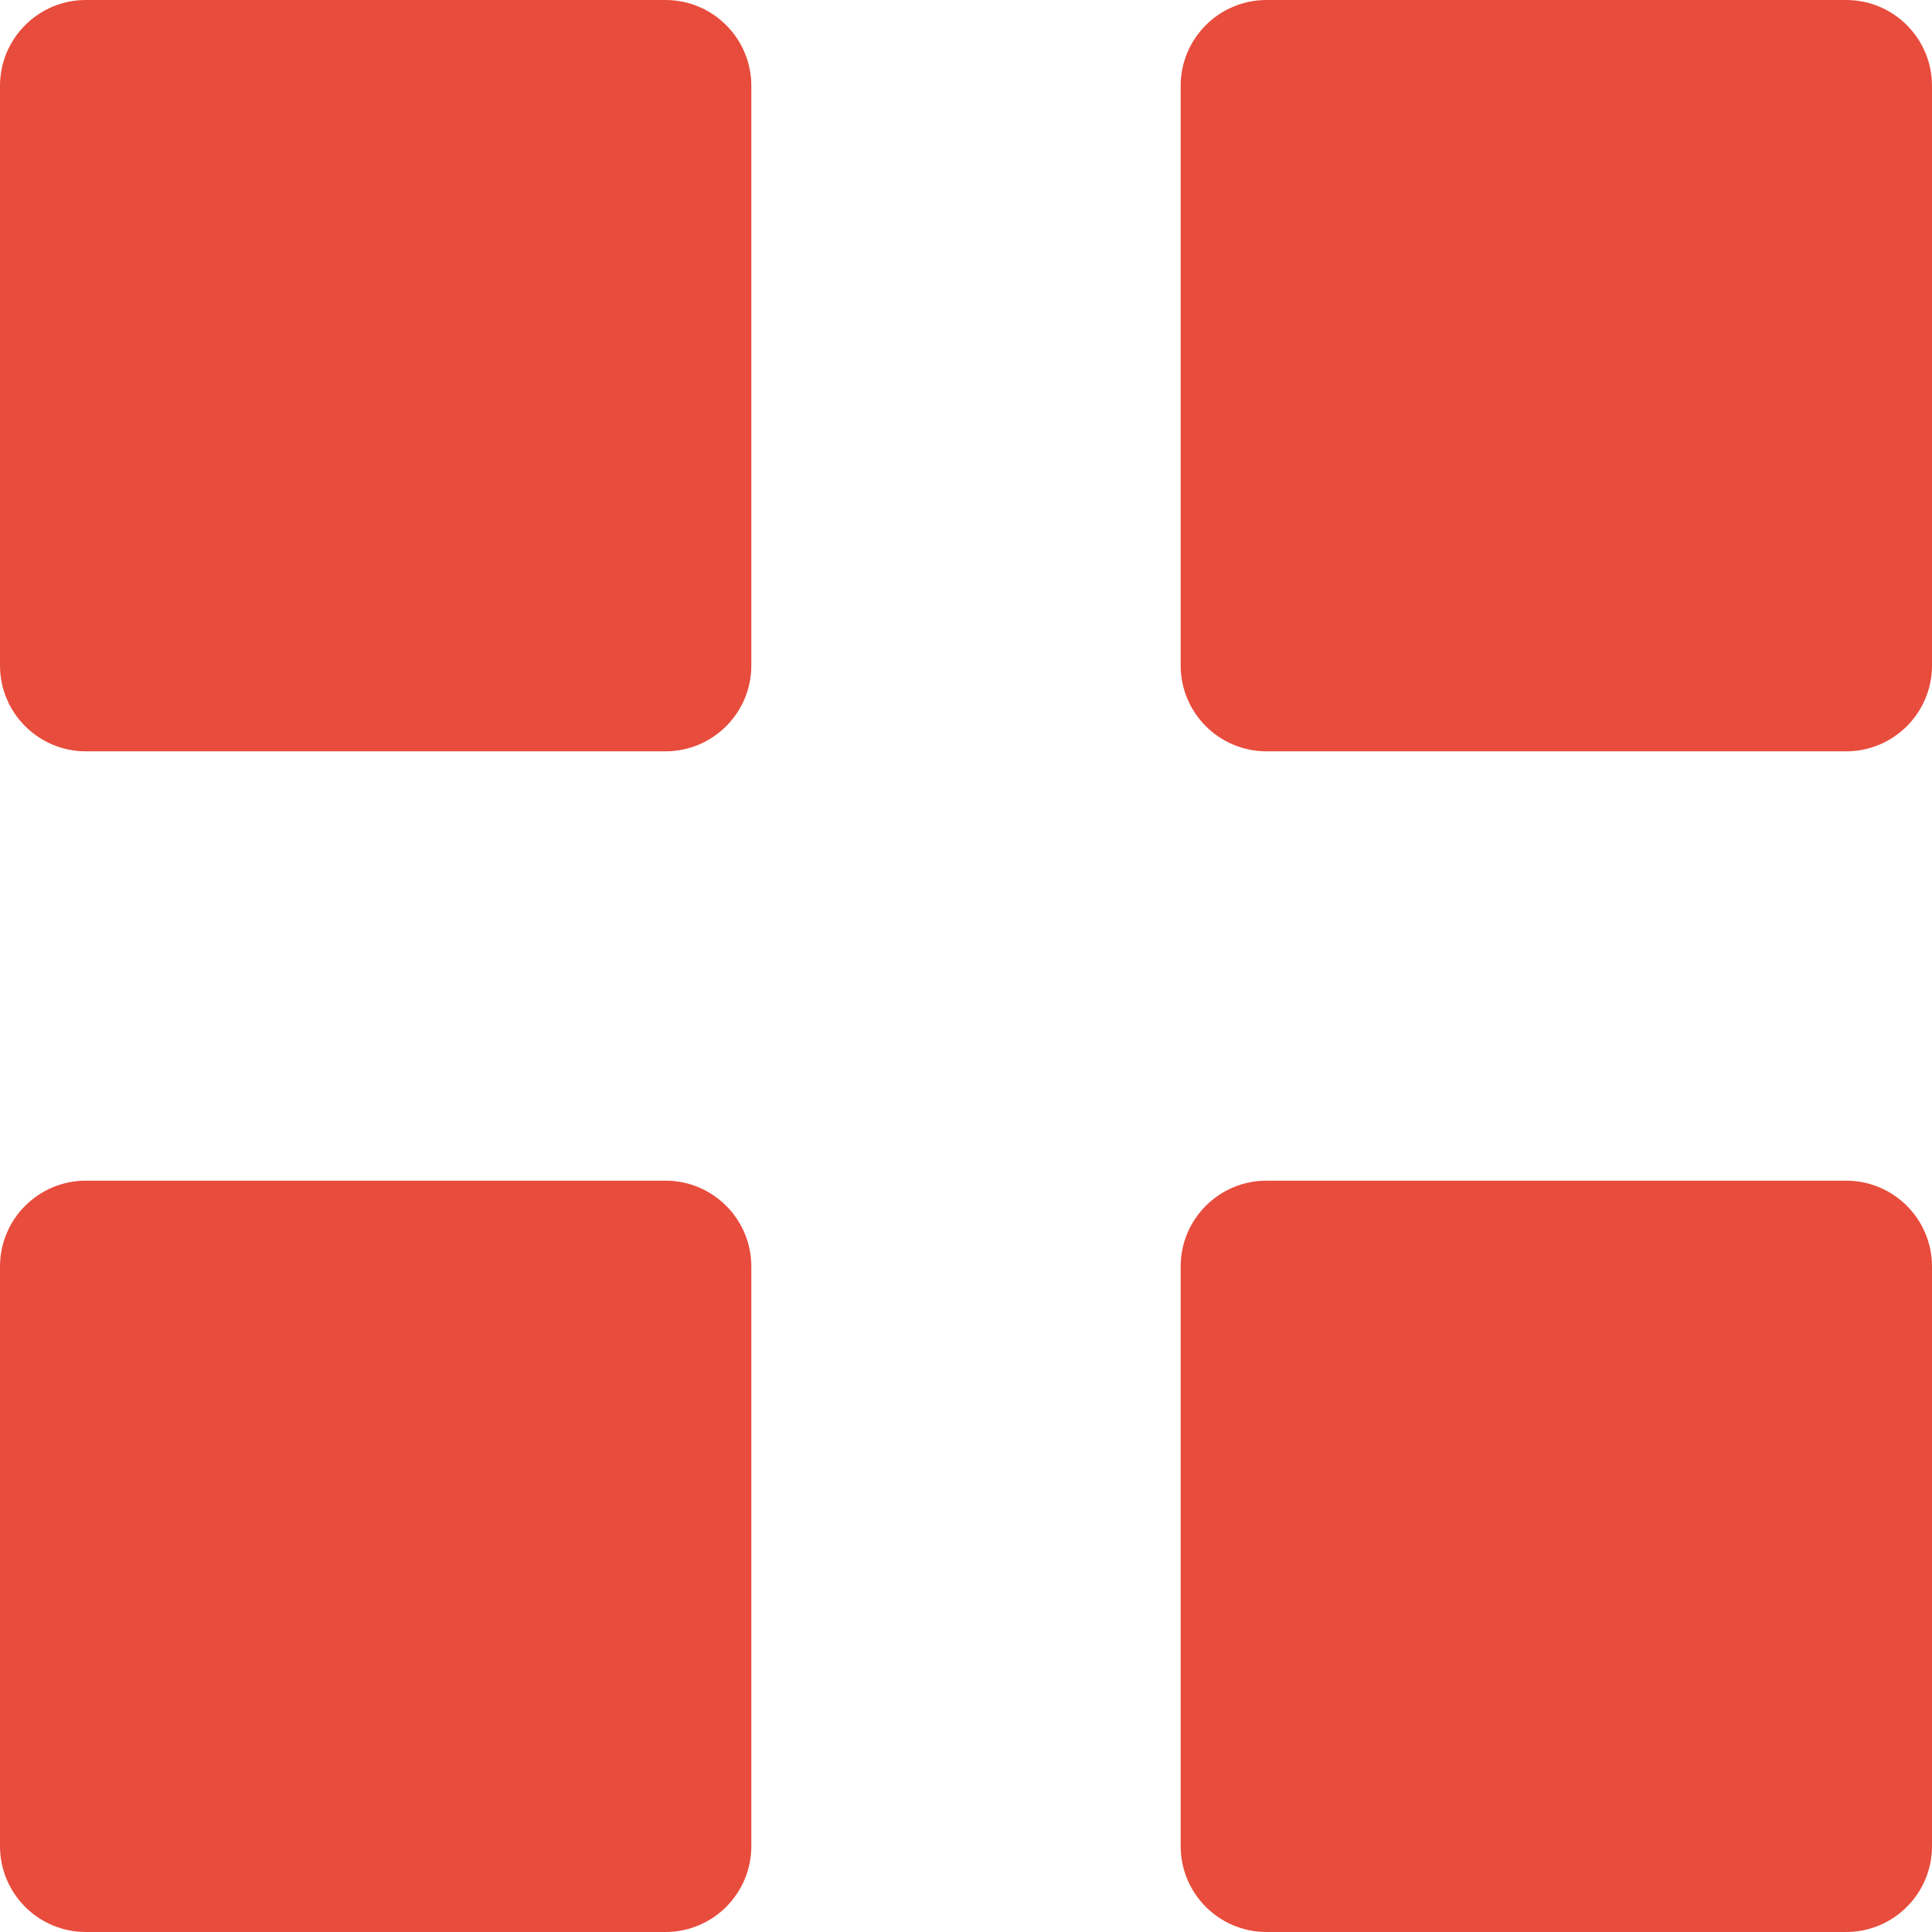
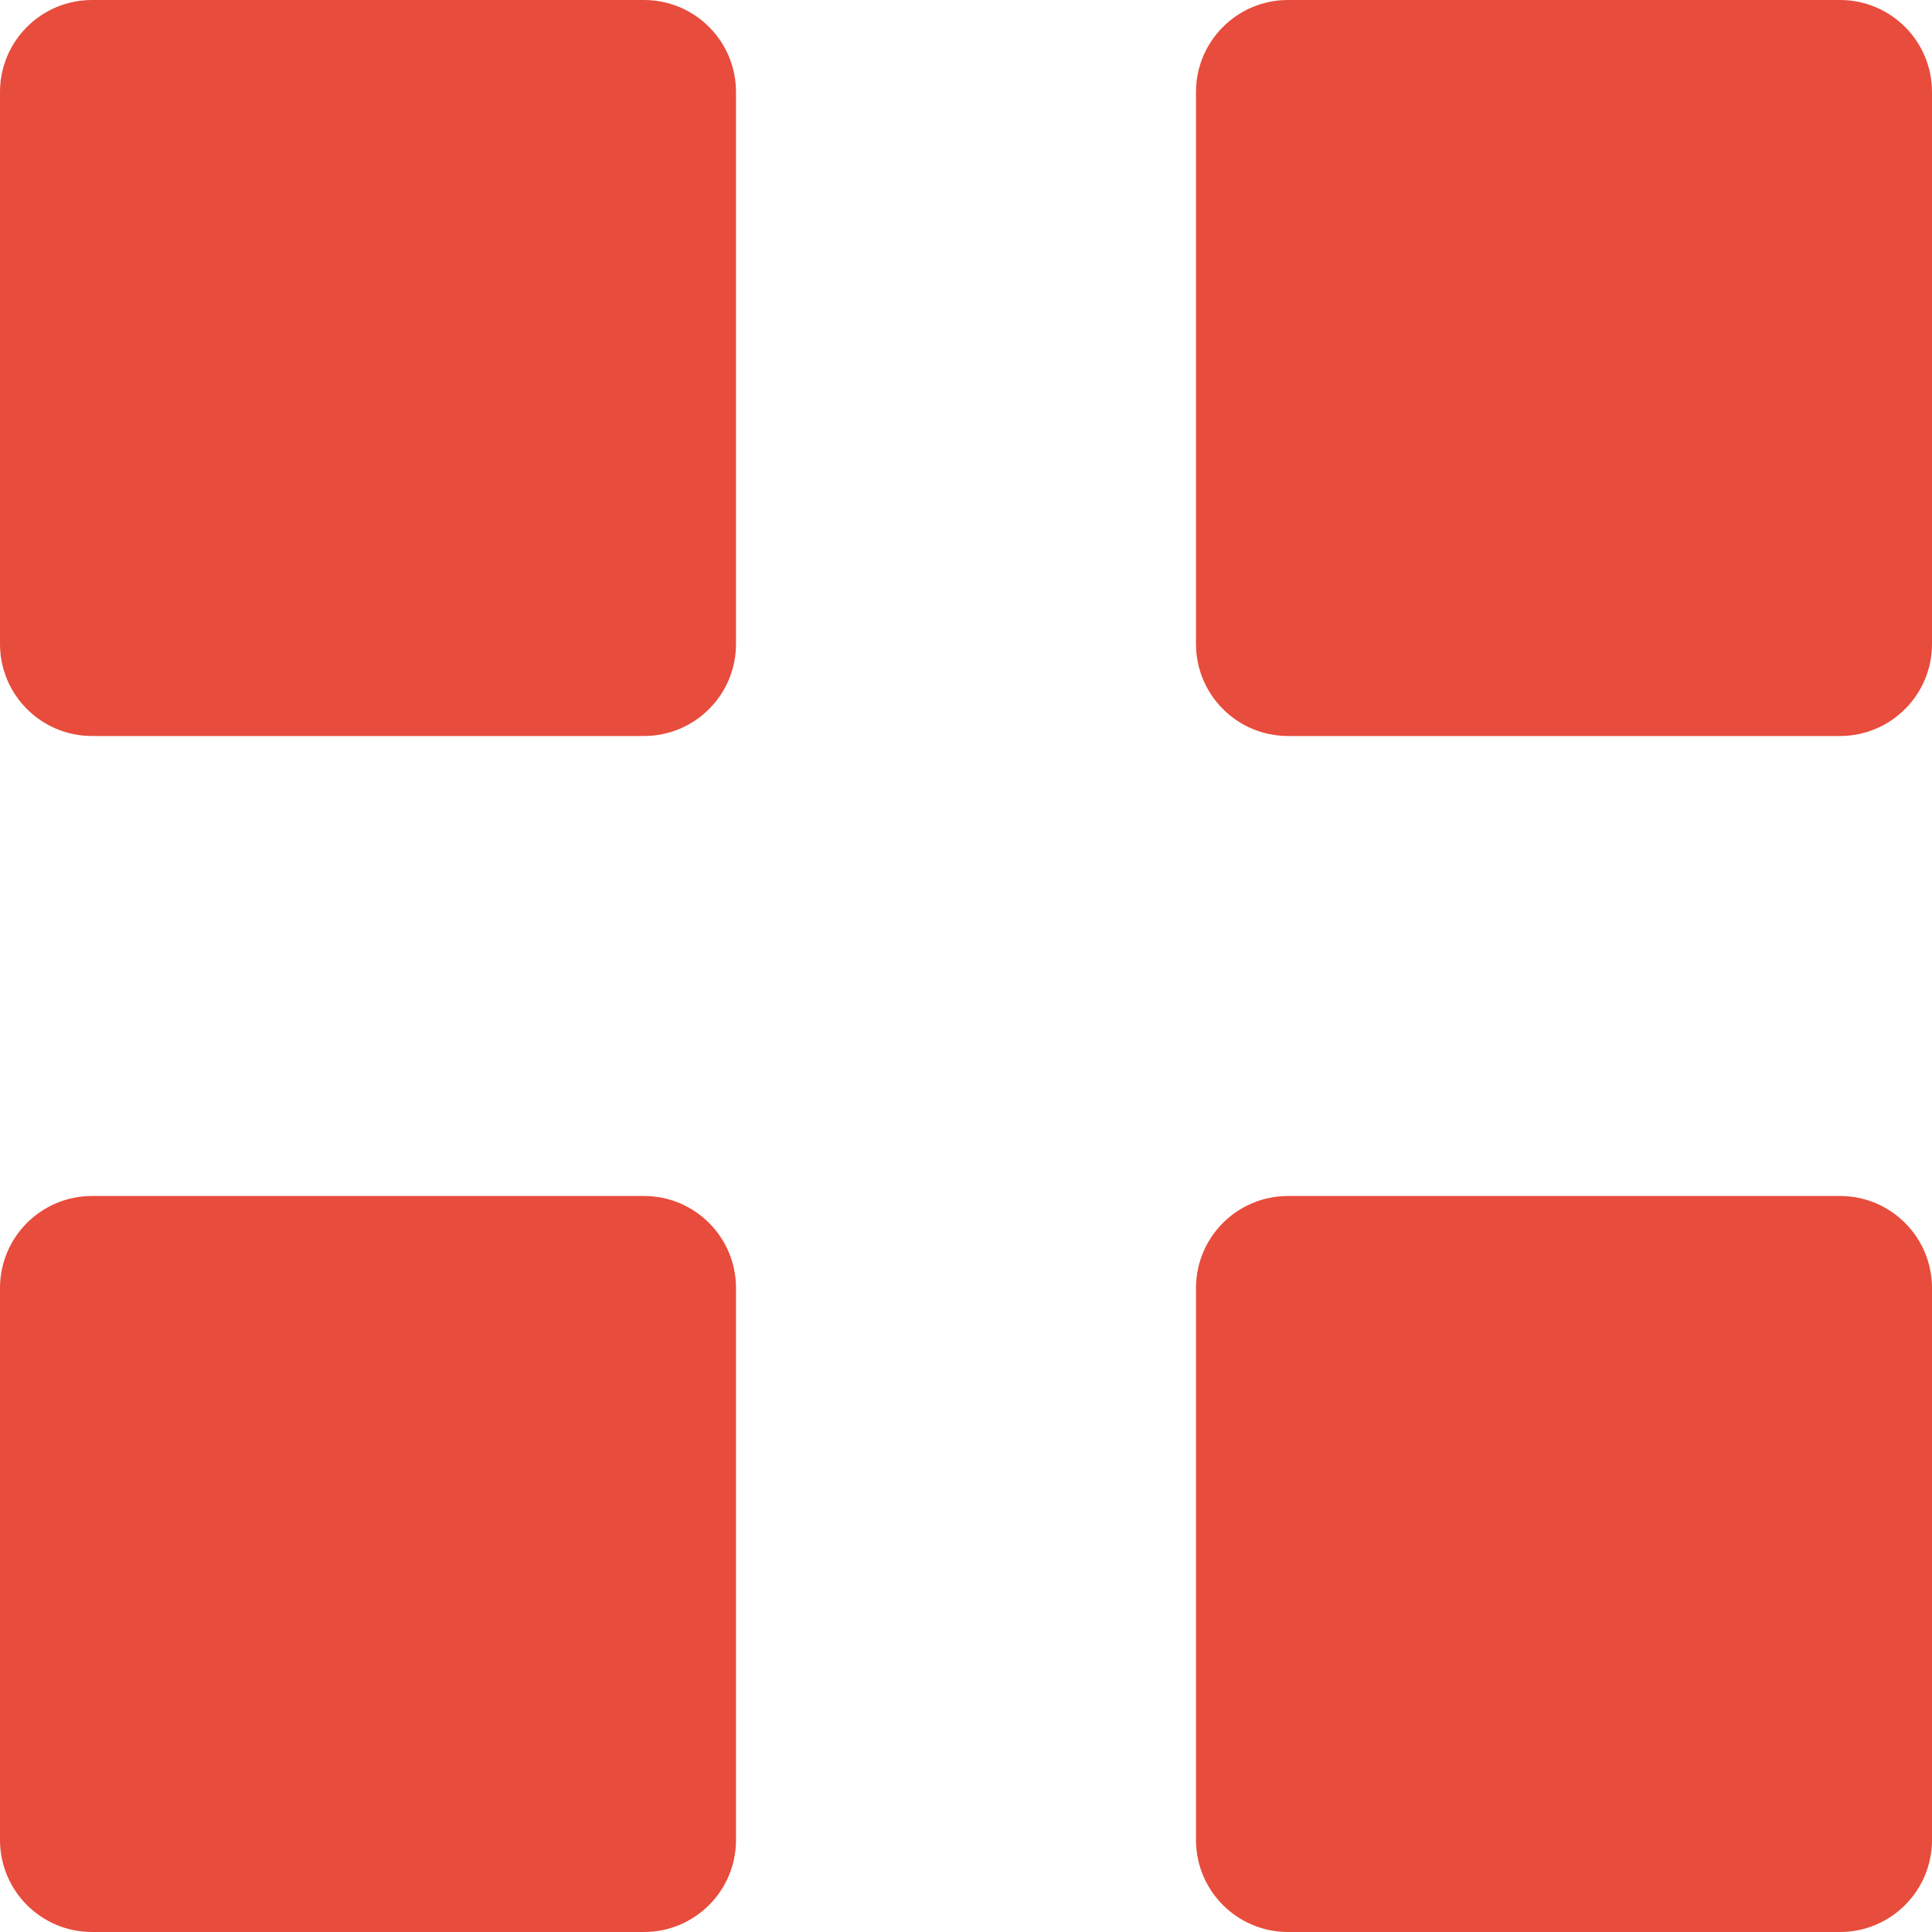
- <svg xmlns="http://www.w3.org/2000/svg" preserveAspectRatio="xMidYMid" width="90" height="90" viewBox="0 0 90 90">
+ <svg xmlns="http://www.w3.org/2000/svg" preserveAspectRatio="xMidYMid" width="84" height="84" viewBox="0 0 84 84">
  <defs>
    <style>
      .cls-1 {
        fill: #e84c3c;
        fill-rule: evenodd;
      }
    </style>
  </defs>
-   <path d="M86.000,90.000 L59.000,90.000 C56.791,90.000 55.000,88.209 55.000,86.000 L55.000,59.000 C55.000,56.791 56.791,55.000 59.000,55.000 L86.000,55.000 C88.209,55.000 90.000,56.791 90.000,59.000 L90.000,86.000 C90.000,88.209 88.209,90.000 86.000,90.000 ZM86.000,35.000 L59.000,35.000 C56.791,35.000 55.000,33.209 55.000,31.000 L55.000,4.000 C55.000,1.791 56.791,-0.000 59.000,-0.000 L86.000,-0.000 C88.209,-0.000 90.000,1.791 90.000,4.000 L90.000,31.000 C90.000,33.209 88.209,35.000 86.000,35.000 ZM31.000,90.000 L4.000,90.000 C1.791,90.000 -0.000,88.209 -0.000,86.000 L-0.000,59.000 C-0.000,56.791 1.791,55.000 4.000,55.000 L31.000,55.000 C33.209,55.000 35.000,56.791 35.000,59.000 L35.000,86.000 C35.000,88.209 33.209,90.000 31.000,90.000 ZM31.000,35.000 L4.000,35.000 C1.791,35.000 -0.000,33.209 -0.000,31.000 L-0.000,4.000 C-0.000,1.791 1.791,-0.000 4.000,-0.000 L31.000,-0.000 C33.209,-0.000 35.000,1.791 35.000,4.000 L35.000,31.000 C35.000,33.209 33.209,35.000 31.000,35.000 Z" class="cls-1" />
+   <path d="M80.000,84.000 L56.000,84.000 C53.791,84.000 52.000,82.209 52.000,80.000 L52.000,56.000 C52.000,53.791 53.791,52.000 56.000,52.000 L80.000,52.000 C82.209,52.000 84.000,53.791 84.000,56.000 L84.000,80.000 C84.000,82.209 82.209,84.000 80.000,84.000 ZM80.000,32.000 L56.000,32.000 C53.791,32.000 52.000,30.209 52.000,28.000 L52.000,4.000 C52.000,1.791 53.791,-0.000 56.000,-0.000 L80.000,-0.000 C82.209,-0.000 84.000,1.791 84.000,4.000 L84.000,28.000 C84.000,30.209 82.209,32.000 80.000,32.000 ZM28.000,84.000 L4.000,84.000 C1.791,84.000 -0.000,82.209 -0.000,80.000 L-0.000,56.000 C-0.000,53.791 1.791,52.000 4.000,52.000 L28.000,52.000 C30.209,52.000 32.000,53.791 32.000,56.000 L32.000,80.000 C32.000,82.209 30.209,84.000 28.000,84.000 ZM28.000,32.000 L4.000,32.000 C1.791,32.000 -0.000,30.209 -0.000,28.000 L-0.000,4.000 C-0.000,1.791 1.791,-0.000 4.000,-0.000 L28.000,-0.000 C30.209,-0.000 32.000,1.791 32.000,4.000 L32.000,28.000 C32.000,30.209 30.209,32.000 28.000,32.000 Z" class="cls-1" />
</svg>
